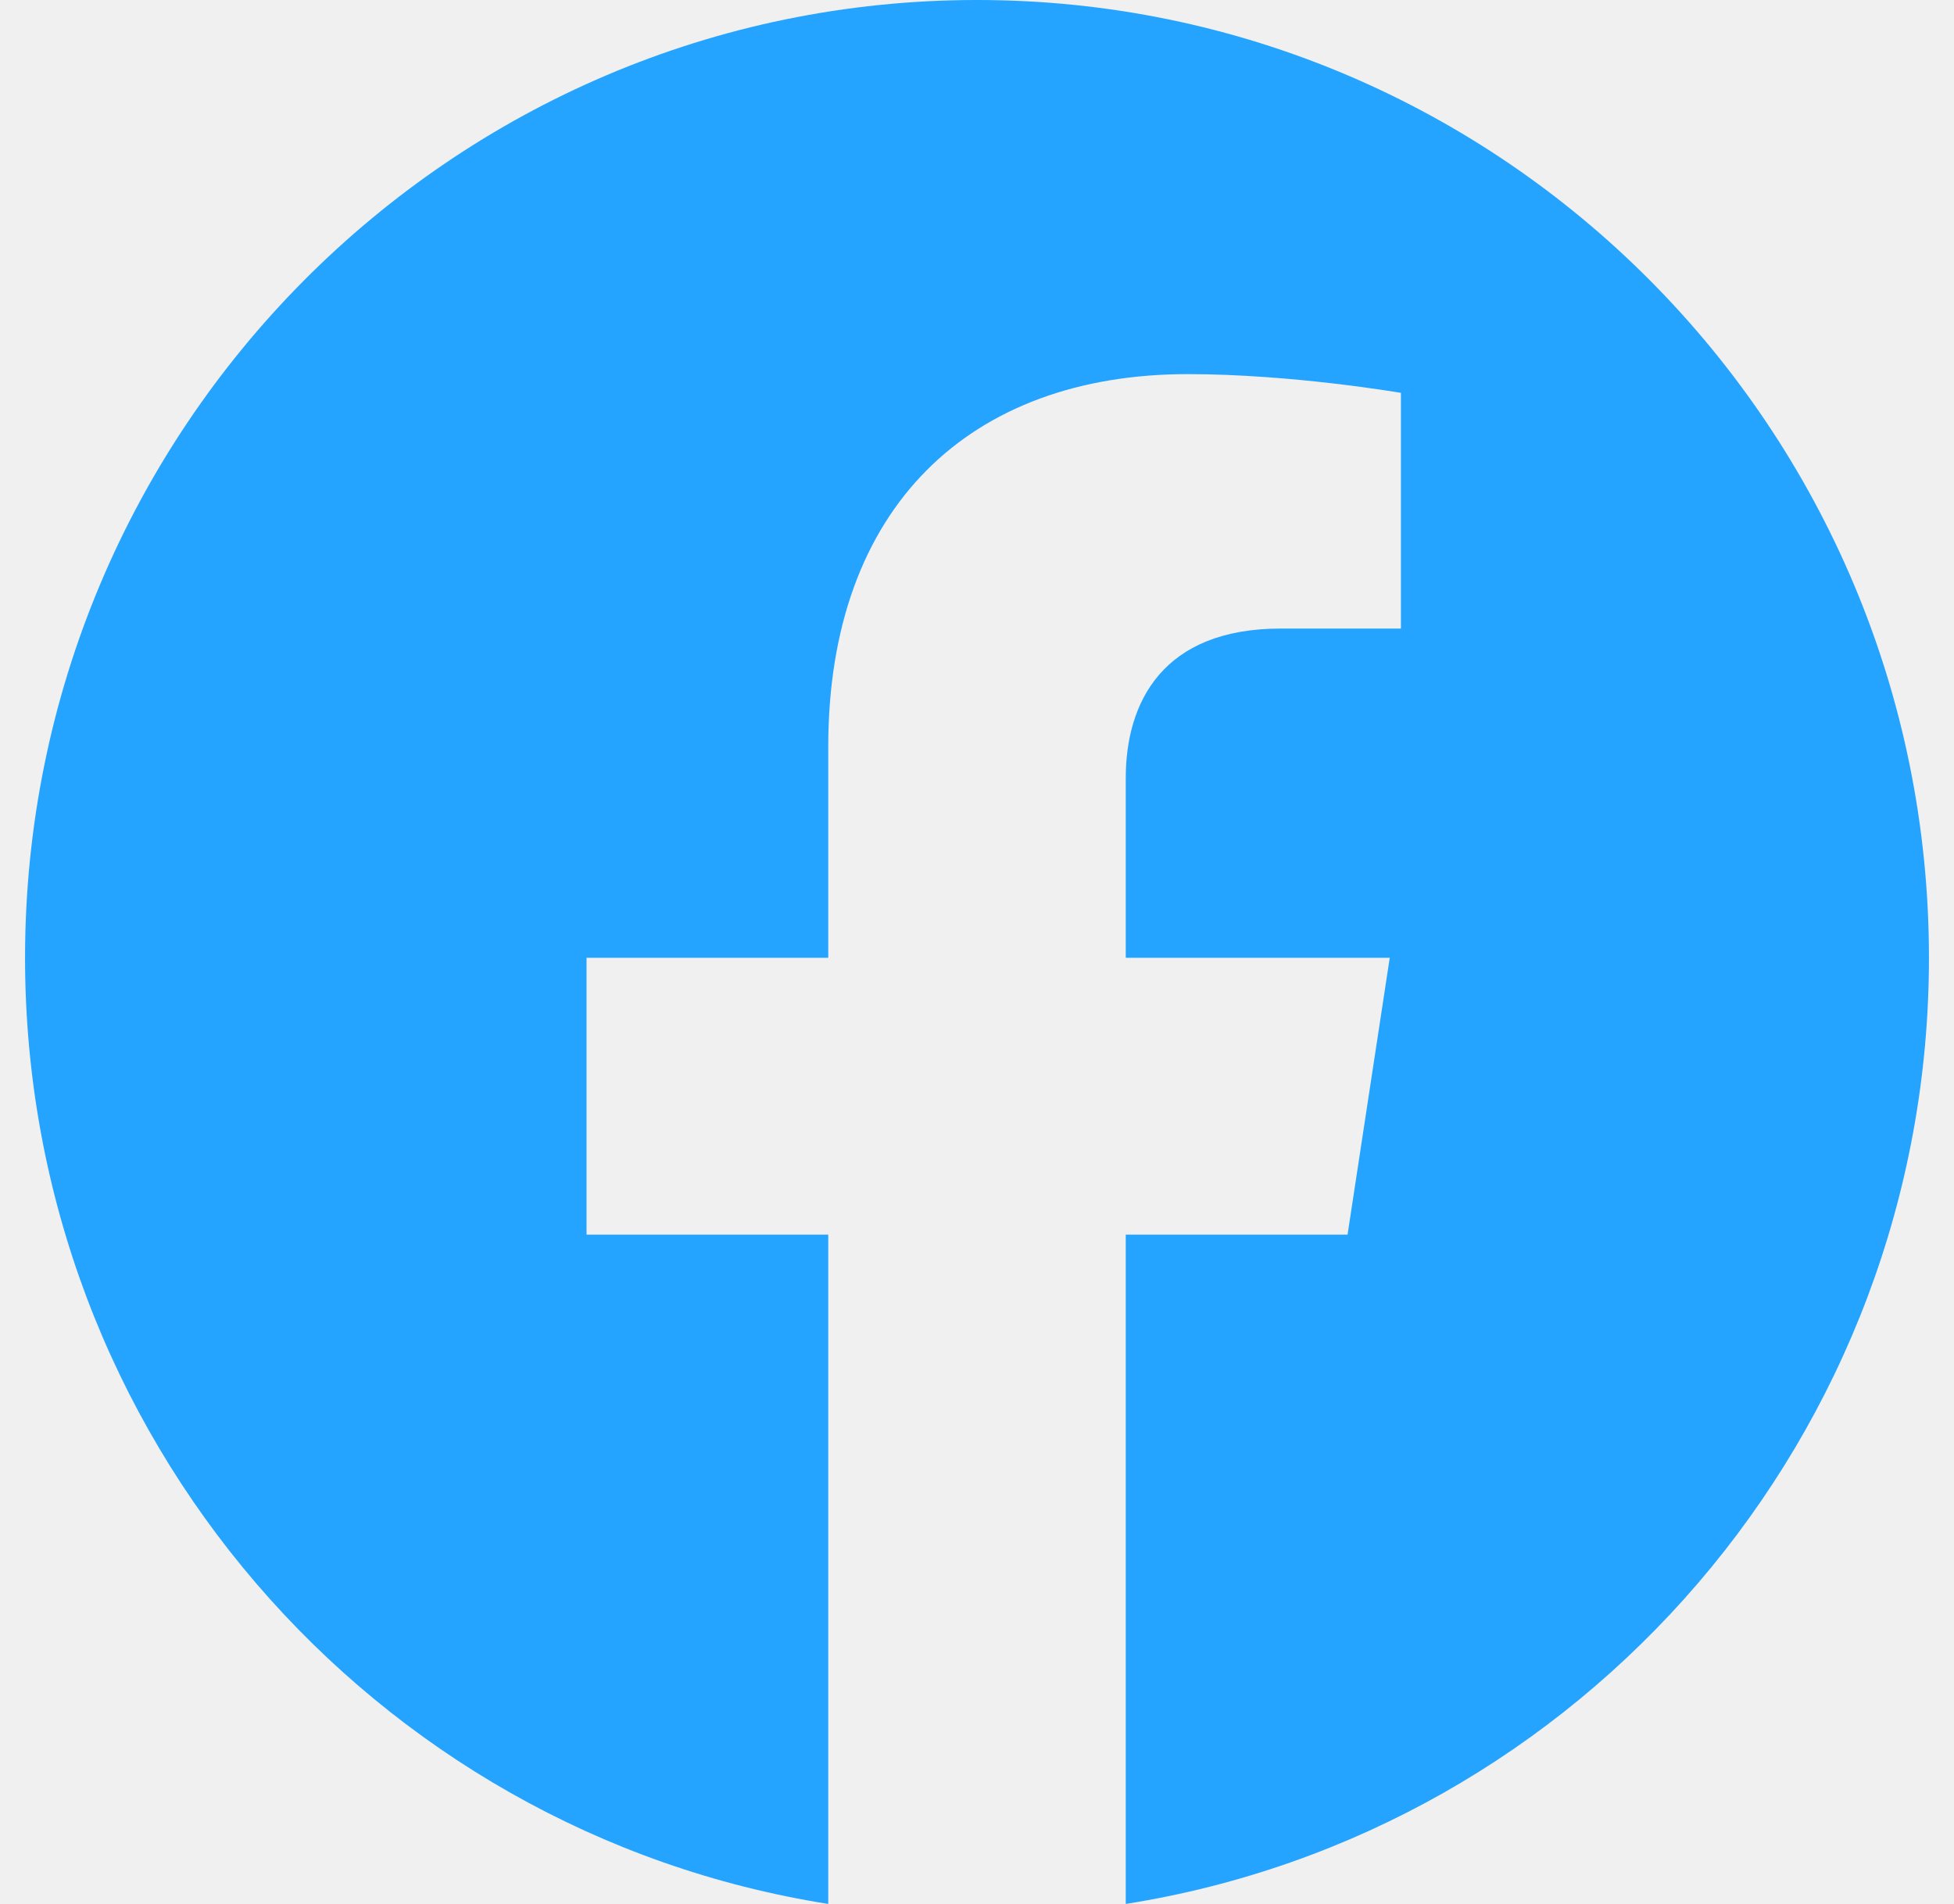
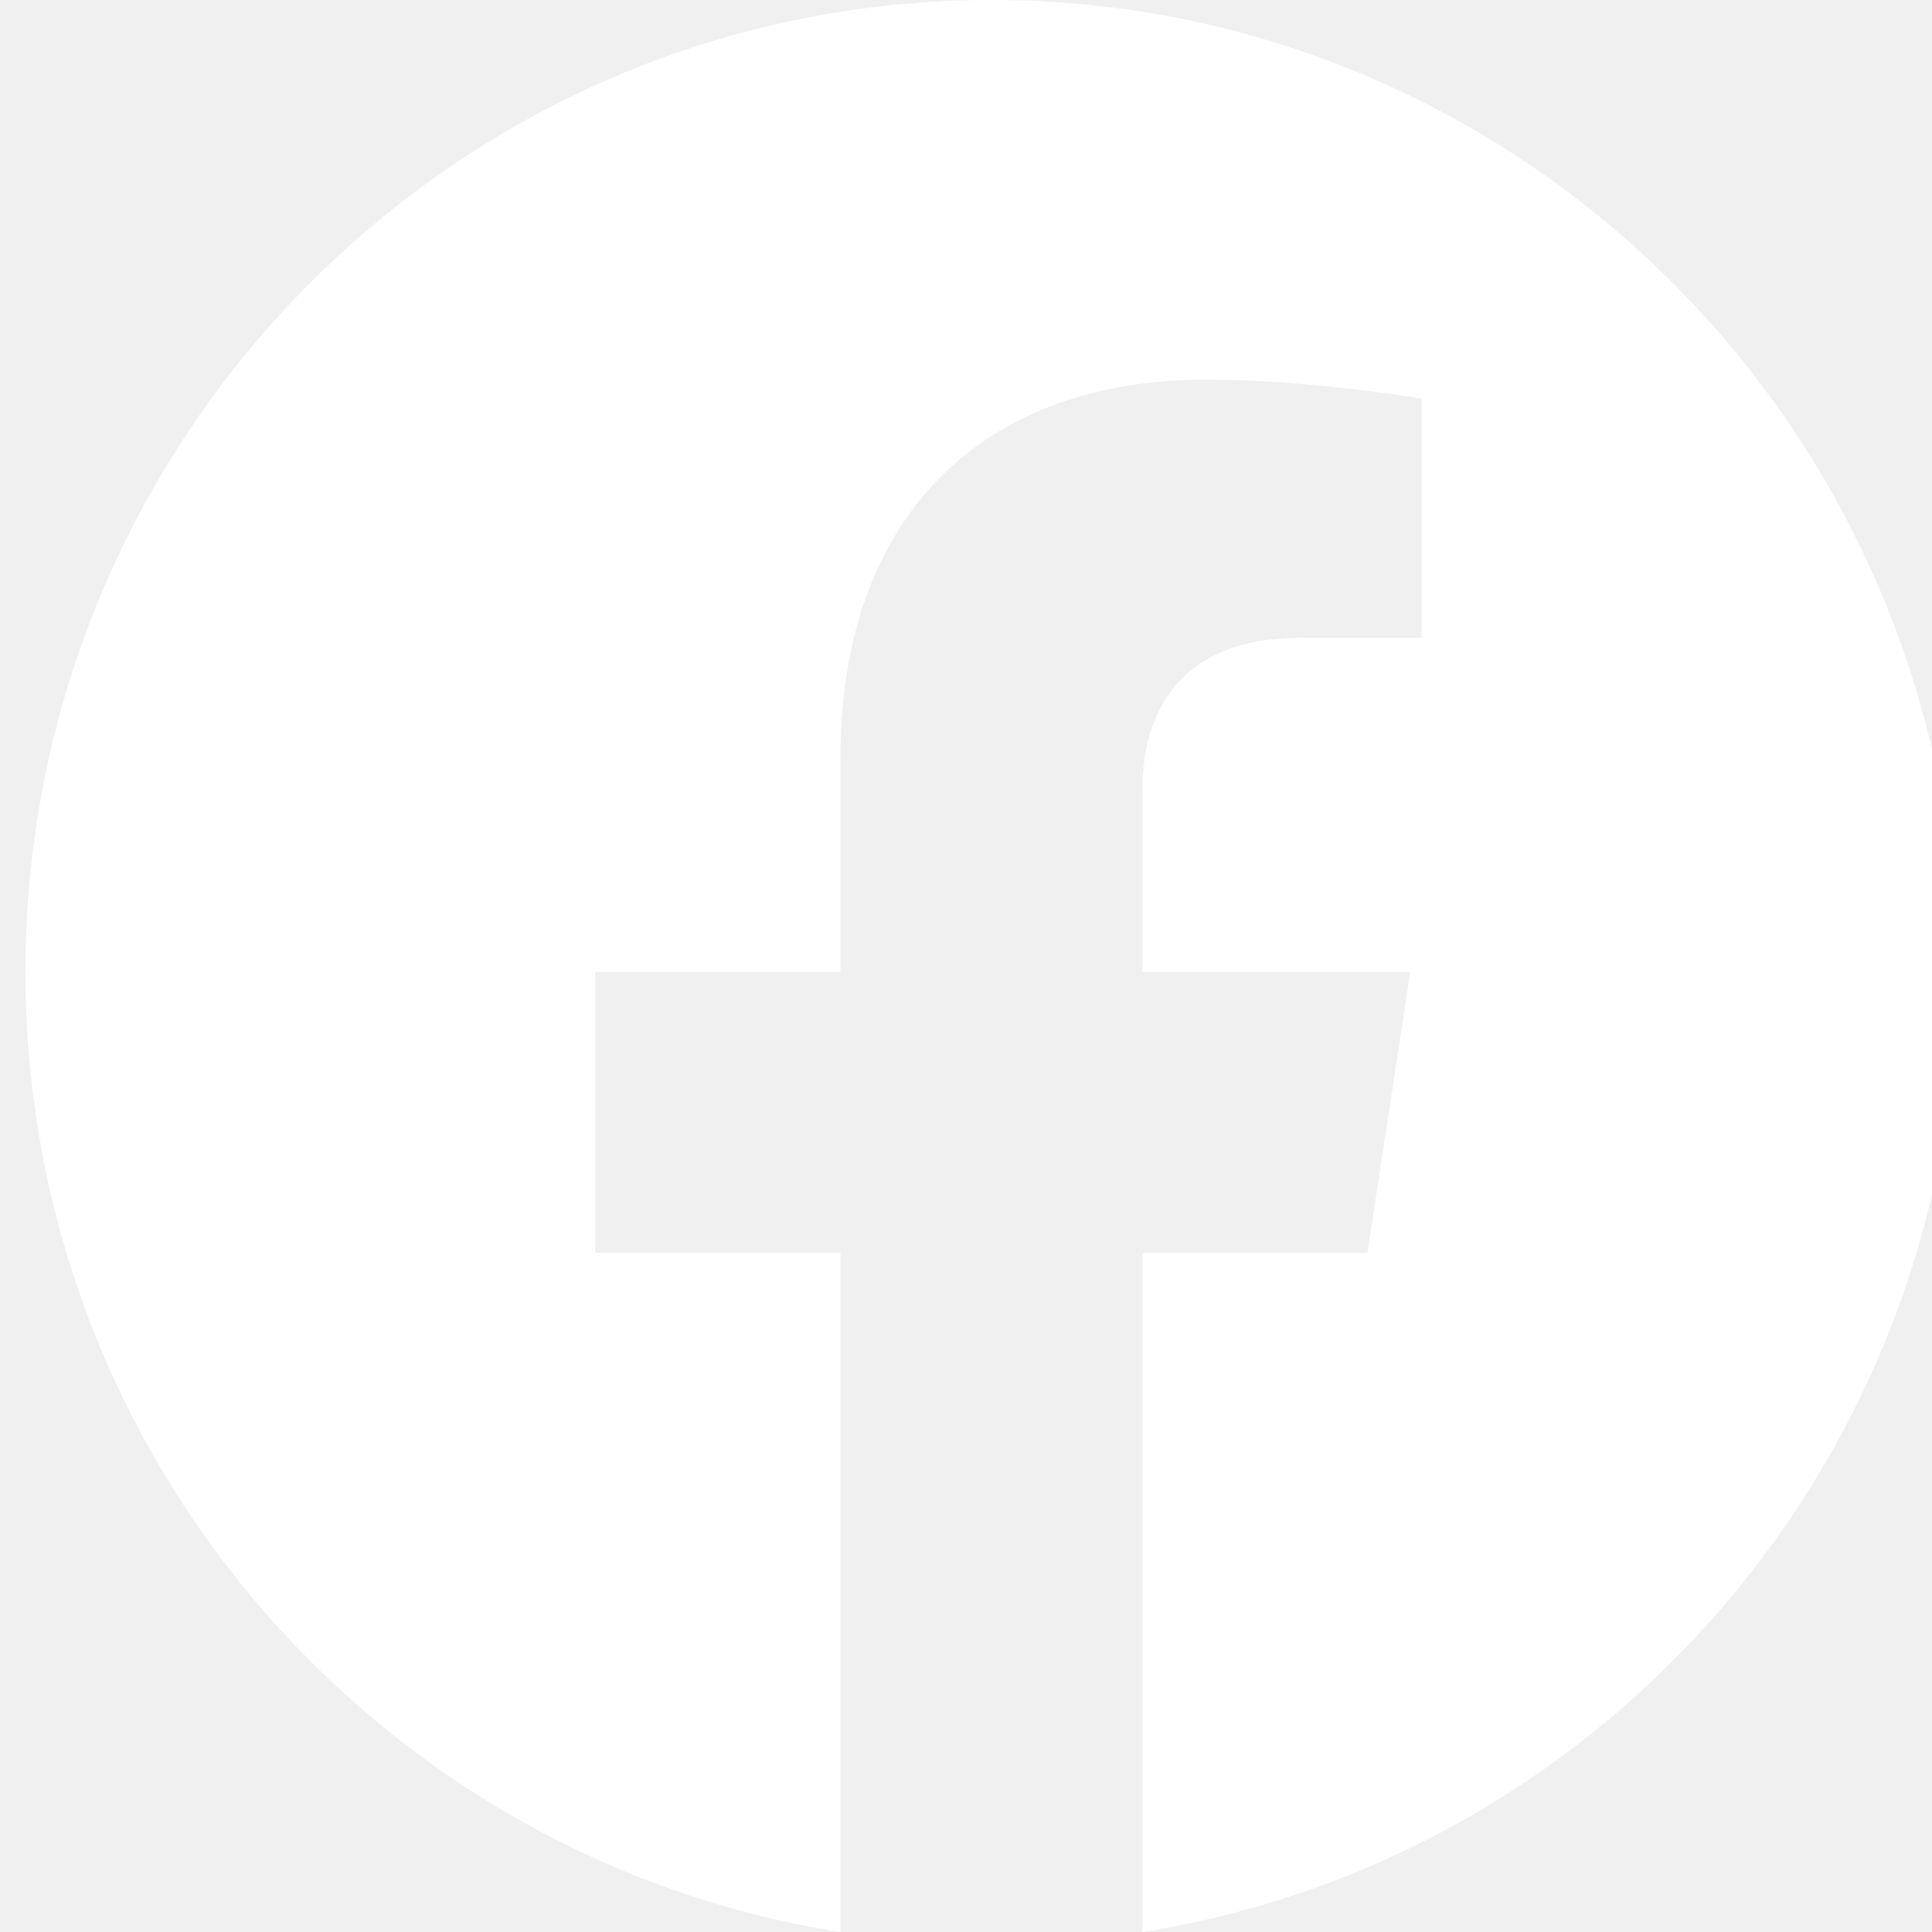
- <svg xmlns="http://www.w3.org/2000/svg" width="39" height="38" viewBox="0 0 39 38" fill="none">
-   <path d="M38.5 19.116C38.5 8.559 29.993 0 19.5 0C9.007 0 0.5 8.559 0.5 19.116C0.5 28.657 7.448 36.566 16.531 38V24.642H11.707V19.116H16.531V14.905C16.531 10.114 19.368 7.467 23.708 7.467C25.787 7.467 27.961 7.841 27.961 7.841V12.545H25.565C23.205 12.545 22.469 14.018 22.469 15.53V19.116H27.738L26.896 24.642H22.469V38C31.552 36.566 38.5 28.657 38.5 19.116Z" fill="#24A3FF" />
+ <svg xmlns="http://www.w3.org/2000/svg" width="38" height="38" viewBox="0 0 38 38" fill="none">
+   <path d="M38.5 19.116C38.5 8.559 29.993 0 19.5 0C9.007 0 0.5 8.559 0.5 19.116C0.5 28.657 7.448 36.566 16.531 38V24.642H11.707V19.116H16.531V14.905C16.531 10.114 19.368 7.467 23.708 7.467C25.787 7.467 27.961 7.841 27.961 7.841V12.545H25.565C23.205 12.545 22.469 14.018 22.469 15.53V19.116H27.738L26.896 24.642H22.469V38C31.552 36.566 38.5 28.657 38.5 19.116Z" fill="#FFF" />
</svg>
